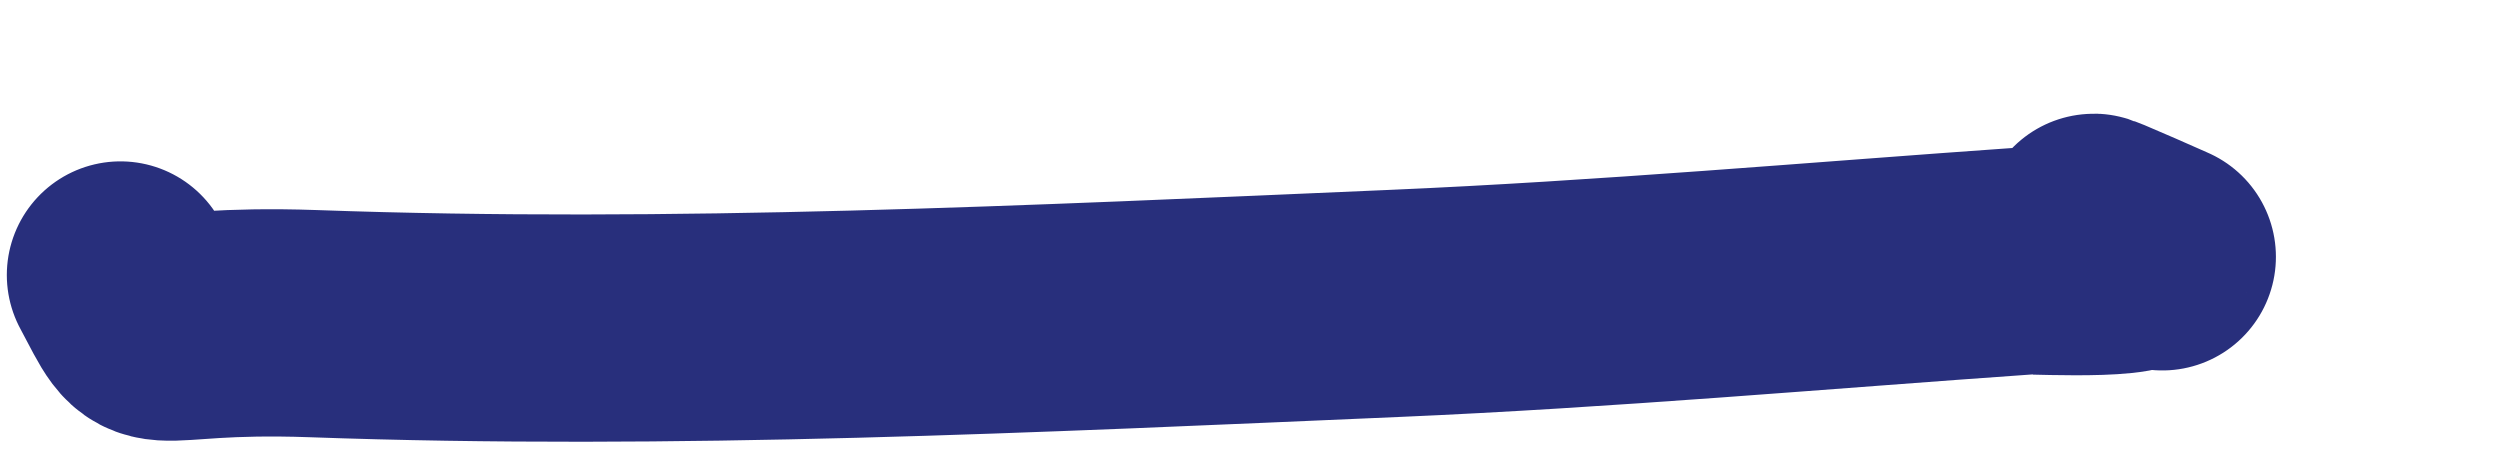
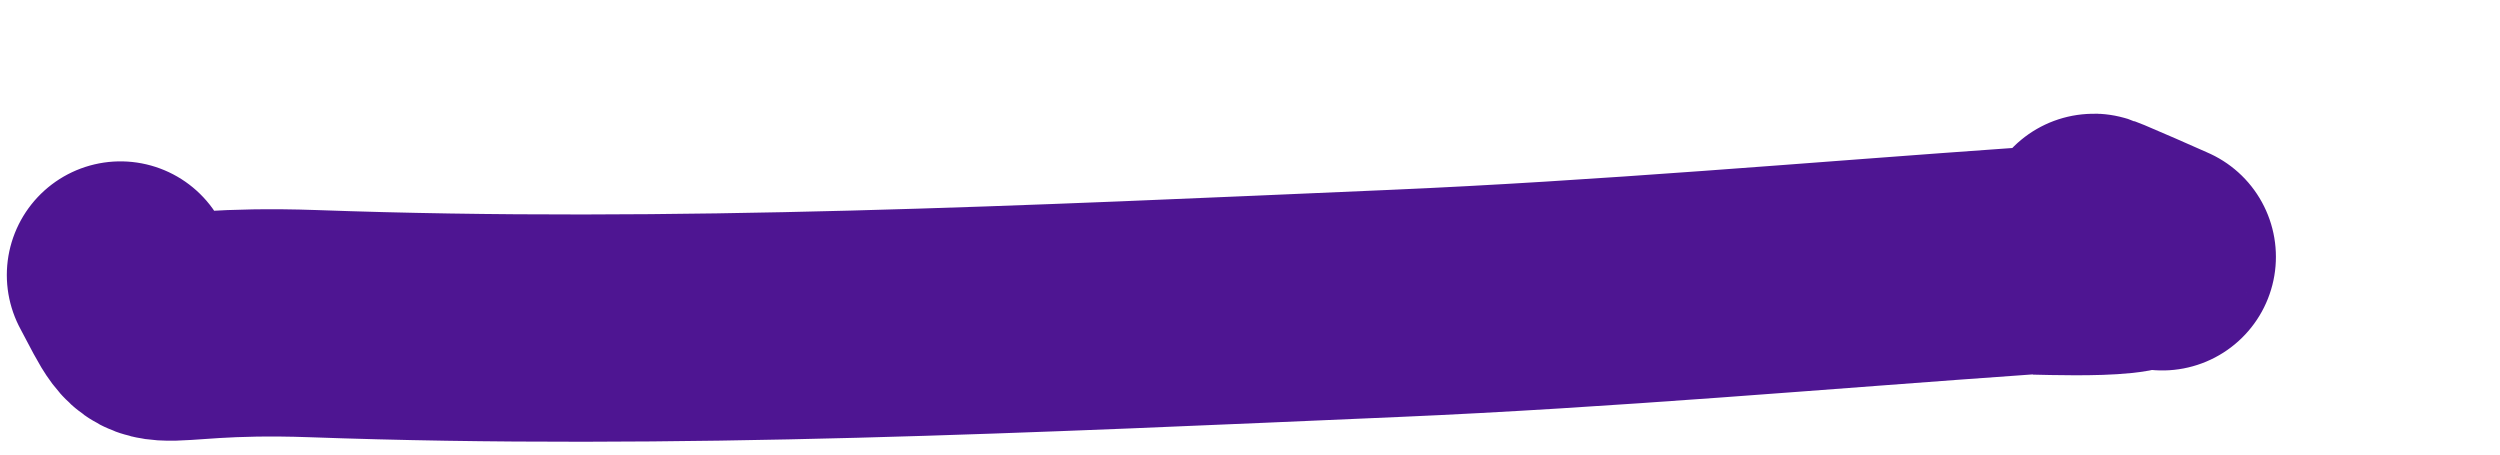
<svg xmlns="http://www.w3.org/2000/svg" width="11" height="2" viewBox="0 0 11 2" fill="none">
-   <path d="M0.53 1.21C0.718 1.562 0.582 1.396 1.377 1.424C2.96 1.481 4.555 1.403 6.136 1.335C7.066 1.295 7.99 1.213 8.917 1.148C8.951 1.146 9.579 1.177 9.376 1.081C9.01 0.908 9.345 1.055 9.514 1.13" stroke="#282F7C" stroke-linecap="round" />
+   <path d="M0.53 1.21C0.718 1.562 0.582 1.396 1.377 1.424C2.96 1.481 4.555 1.403 6.136 1.335C7.066 1.295 7.99 1.213 8.917 1.148C8.951 1.146 9.579 1.177 9.376 1.081C9.01 0.908 9.345 1.055 9.514 1.13" stroke="#4e1592" stroke-linecap="round" />
</svg>
